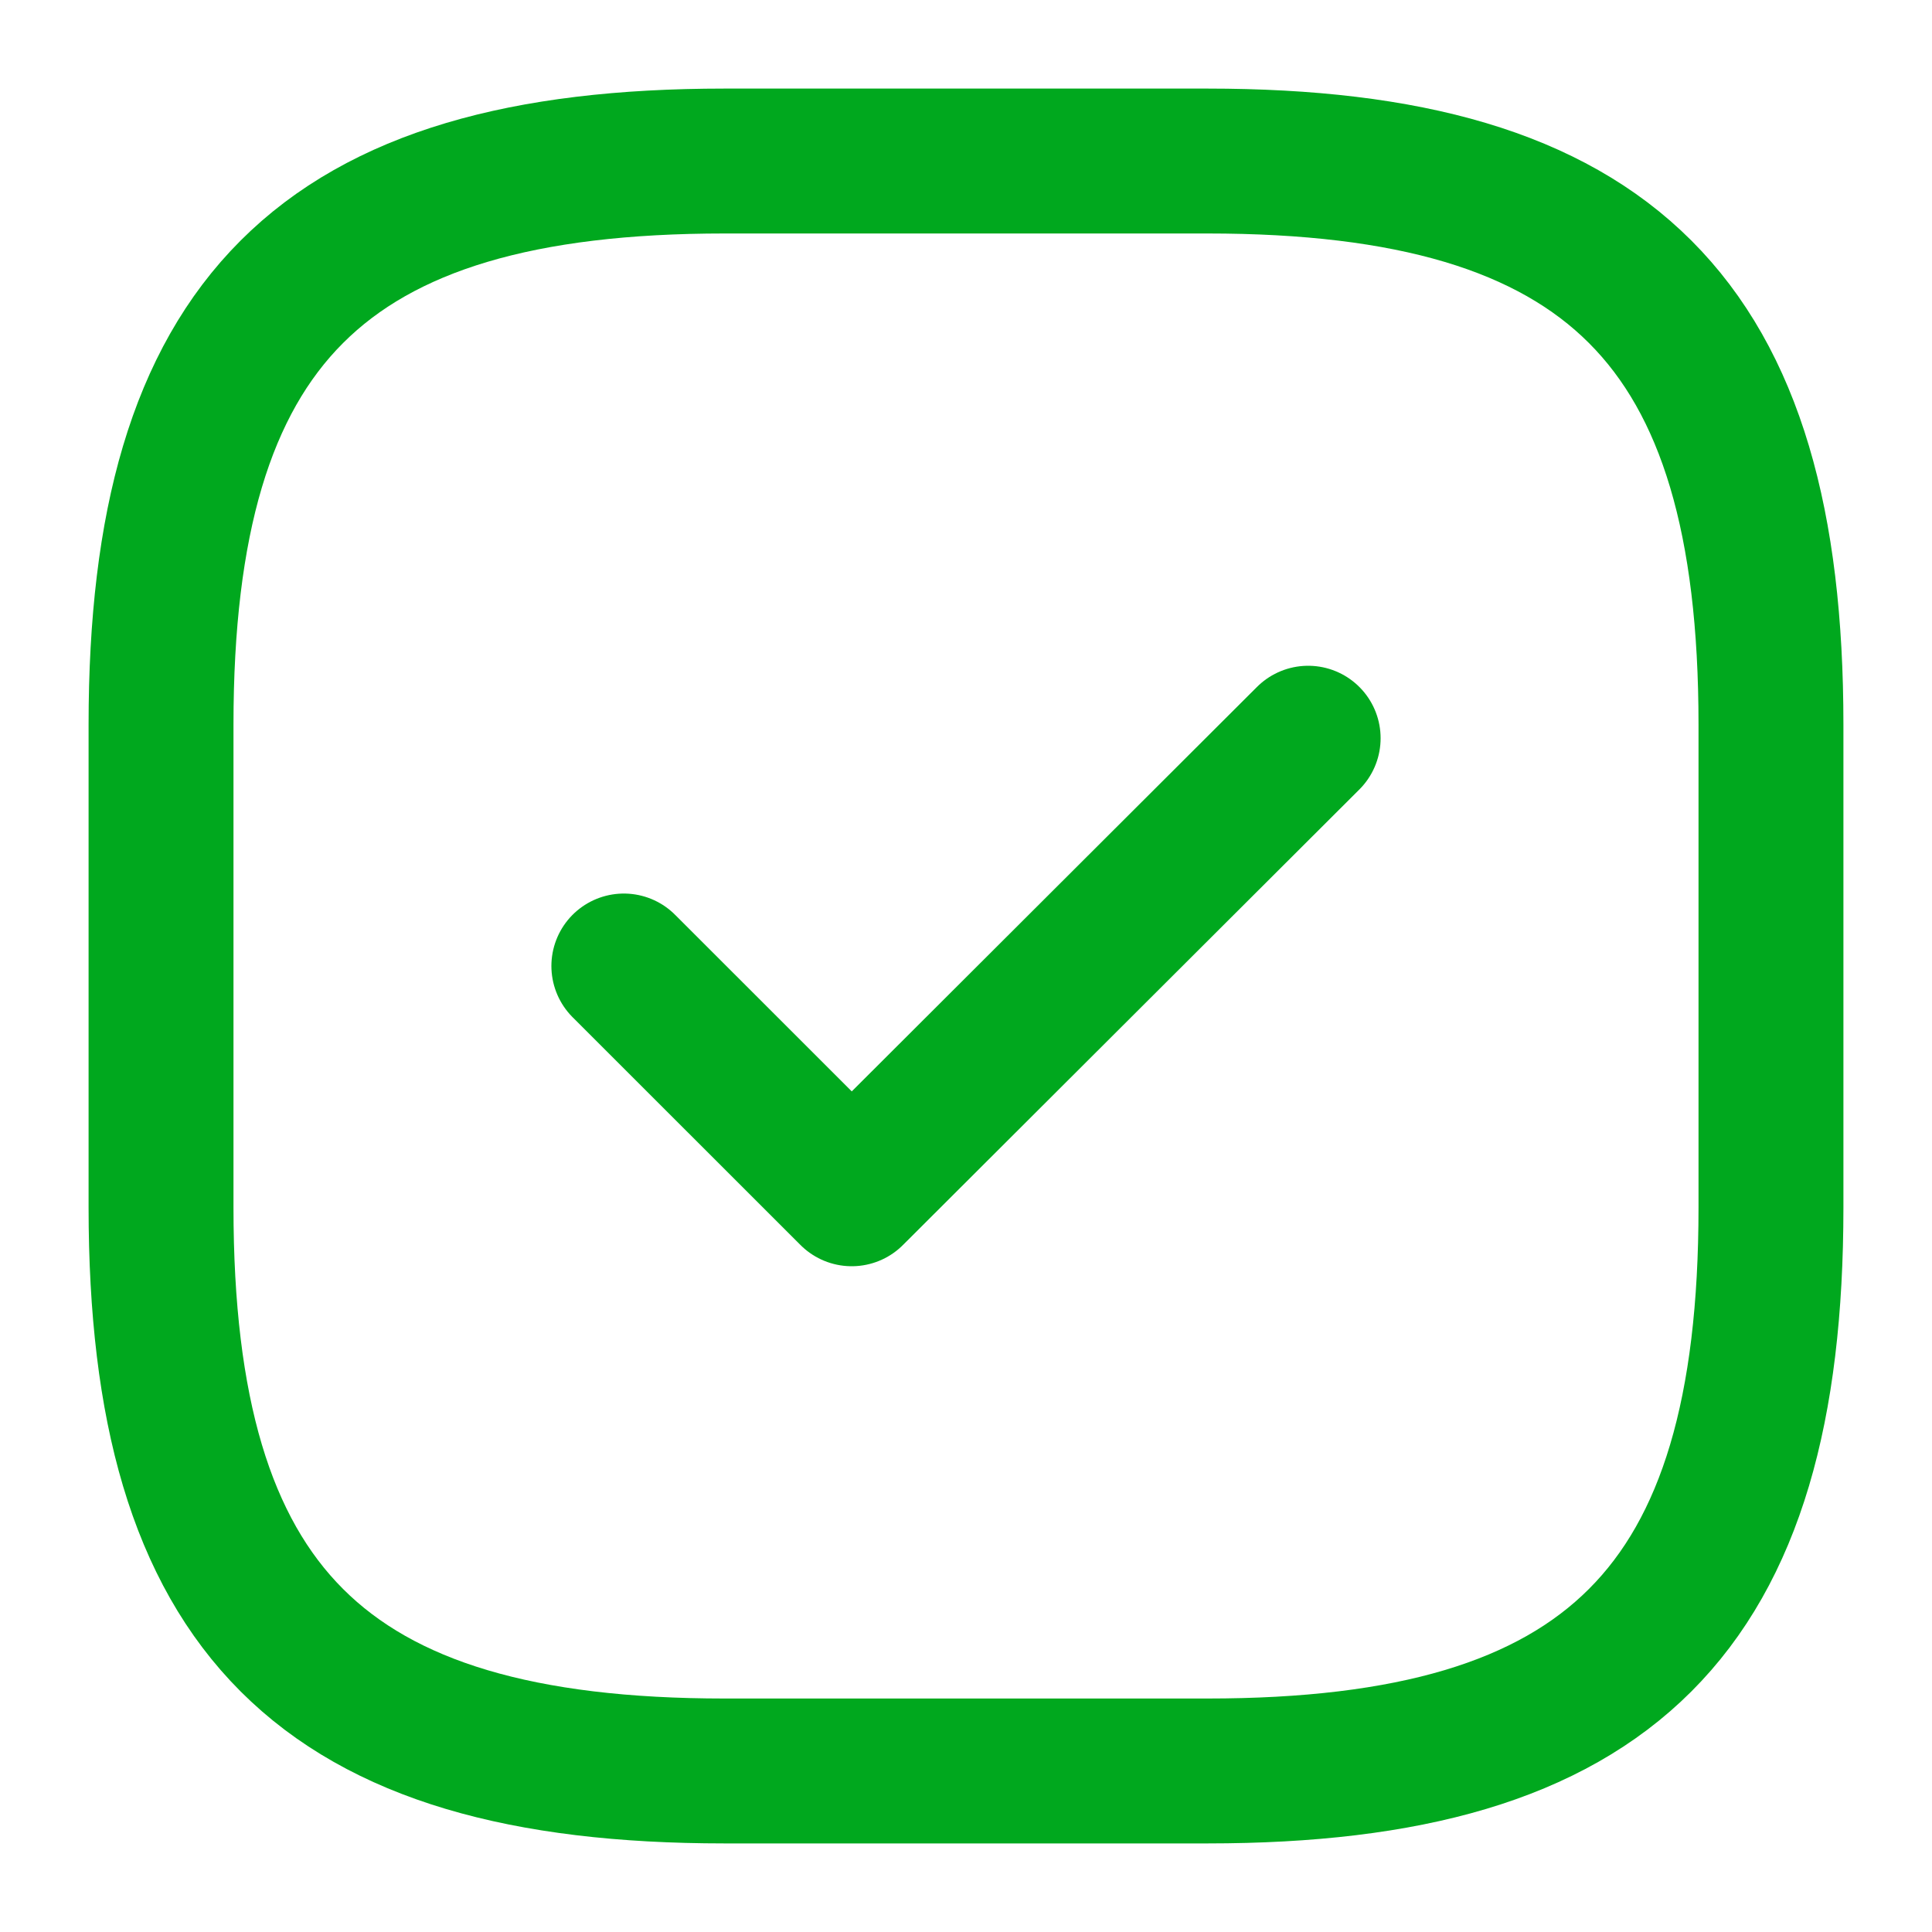
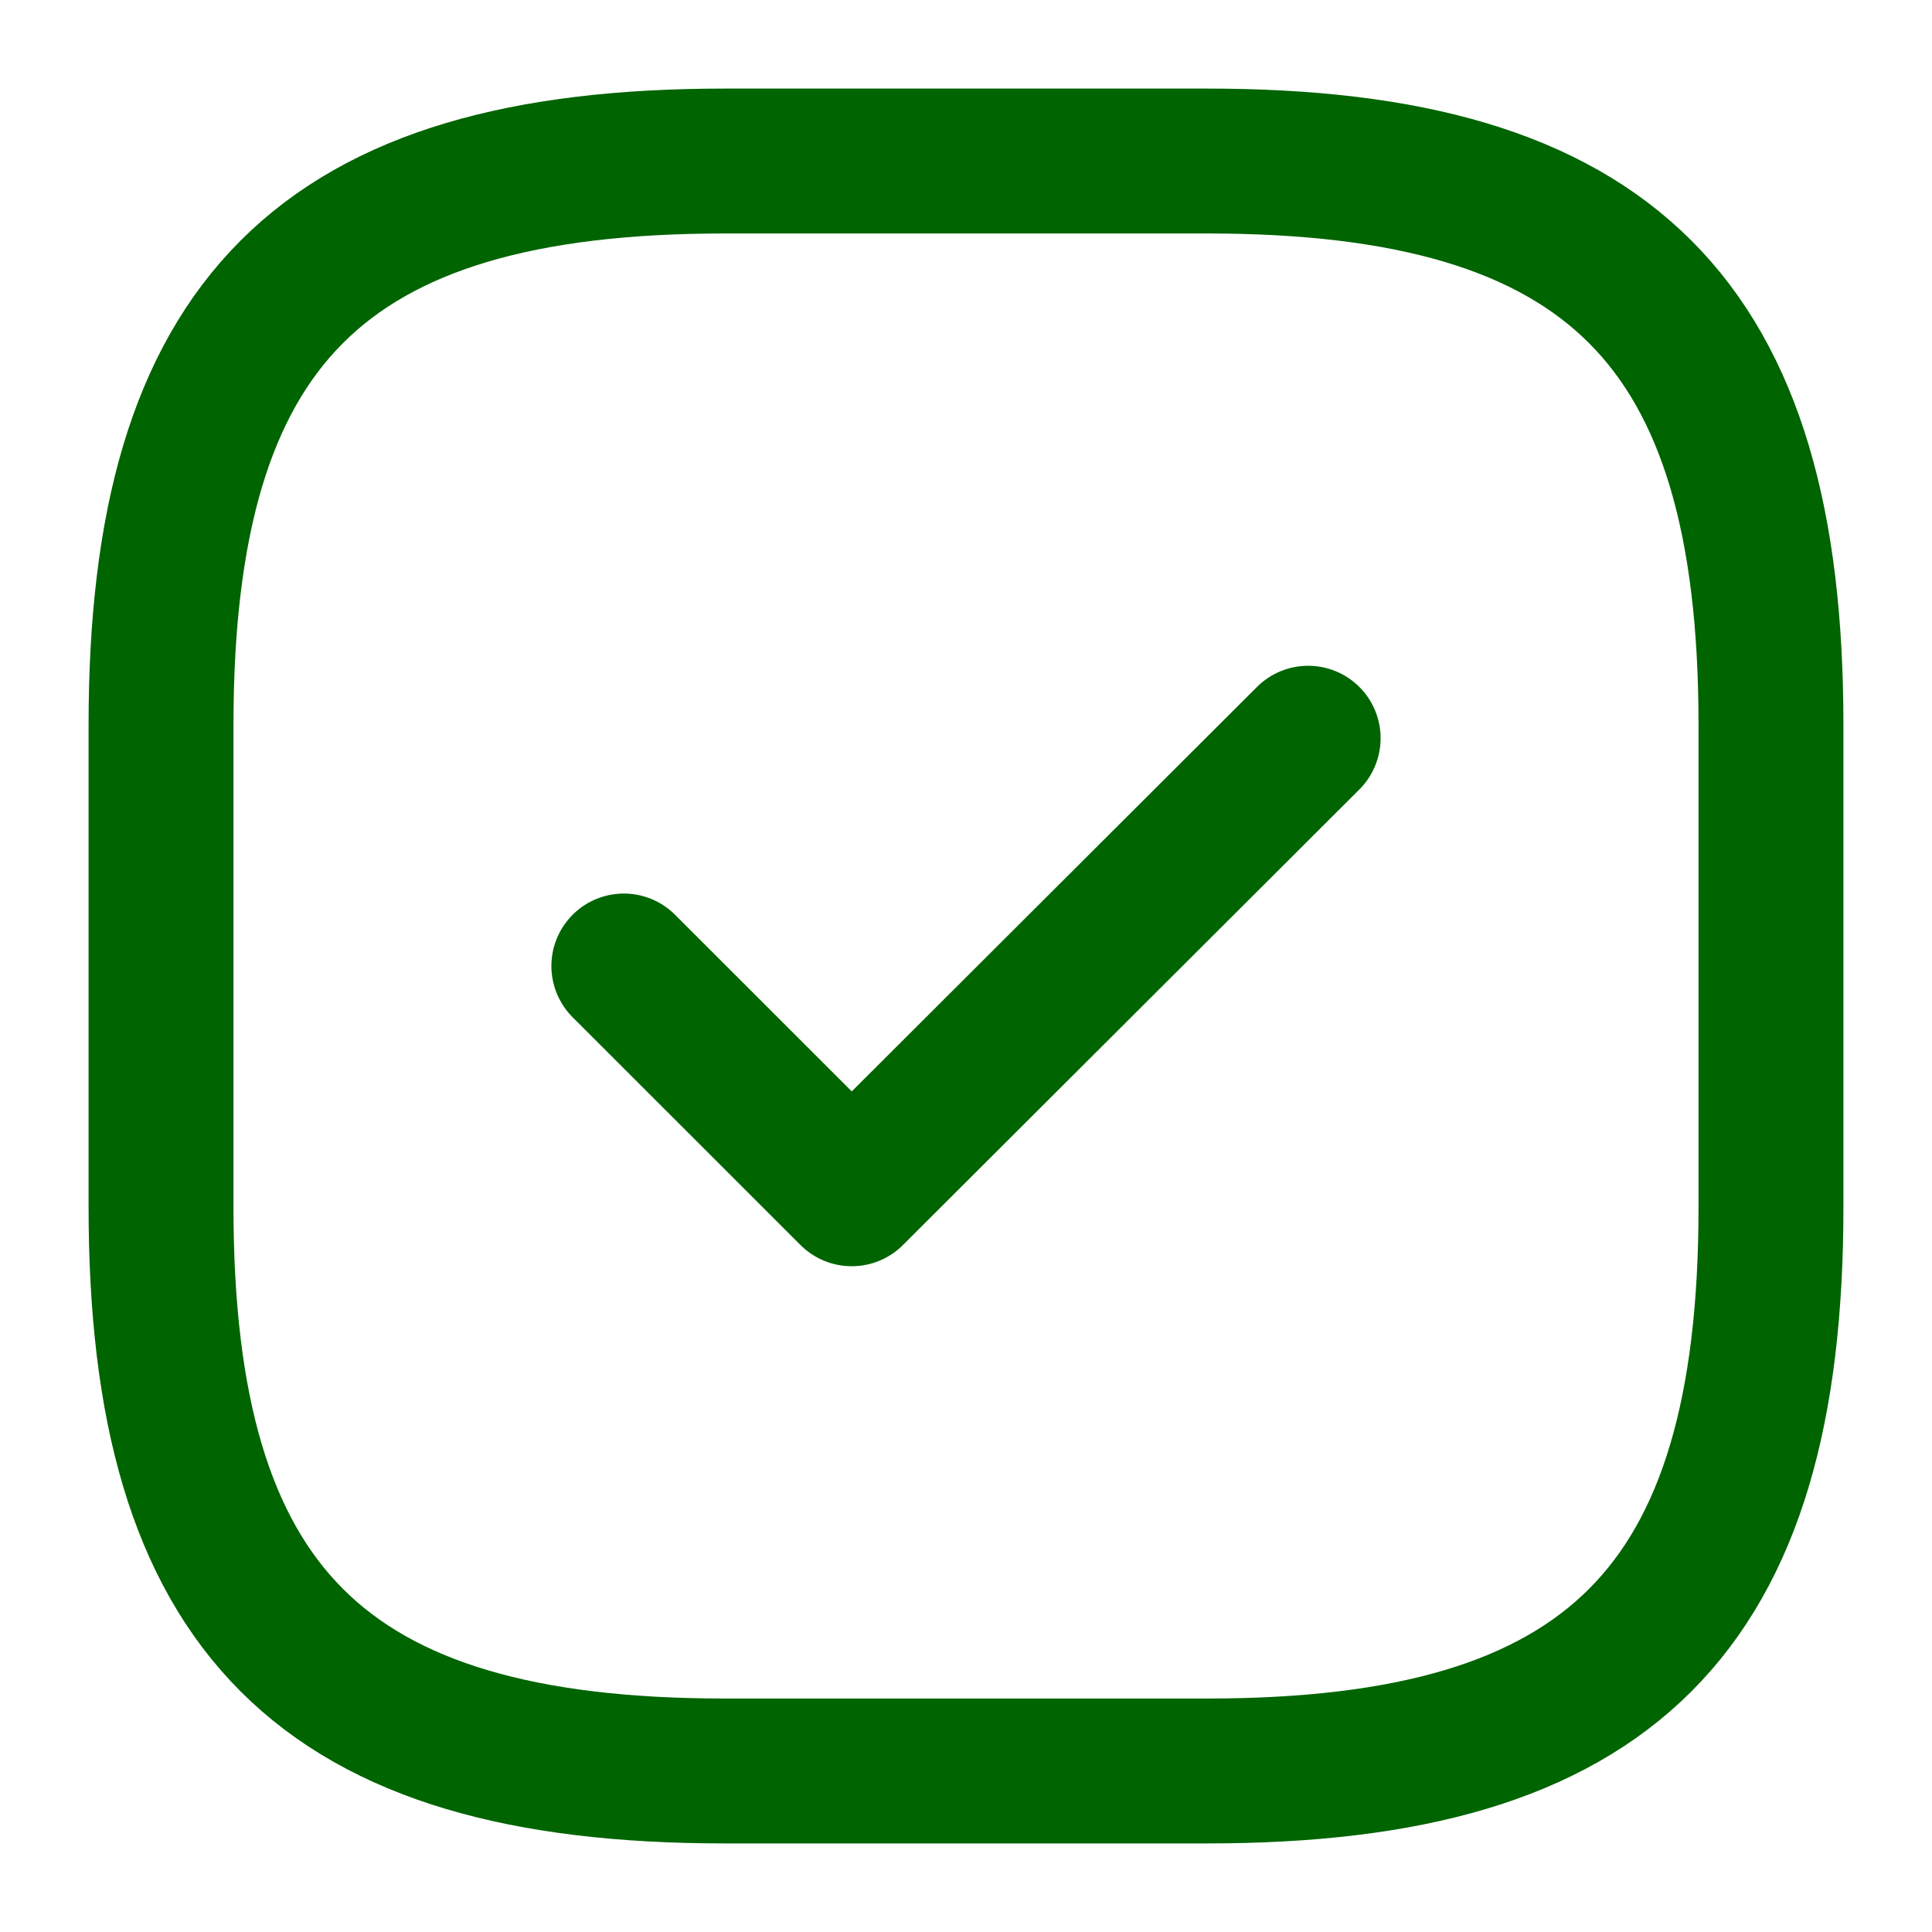
<svg xmlns="http://www.w3.org/2000/svg" width="20" height="20" viewBox="0 0 20 20" fill="none">
-   <path d="M7.5 18.333H12.5C16.667 18.333 18.333 16.667 18.333 12.5V7.5C18.333 3.333 16.667 1.667 12.5 1.667H7.5C3.333 1.667 1.667 3.333 1.667 7.5V12.5C1.667 16.667 3.333 18.333 7.5 18.333Z" stroke="#00A81E" stroke-width="1.5" stroke-linecap="round" stroke-linejoin="round" />
-   <path d="M6.458 10L8.817 12.358L13.542 7.642" stroke="#00A81E" stroke-width="1.5" stroke-linecap="round" stroke-linejoin="round" />
+   <path d="M7.5 18.333H12.5C16.667 18.333 18.333 16.667 18.333 12.5V7.5C18.333 3.333 16.667 1.667 12.5 1.667H7.5C3.333 1.667 1.667 3.333 1.667 7.5V12.5C1.667 16.667 3.333 18.333 7.5 18.333Z" stroke="#006400" stroke-width="1.5" stroke-linecap="round" stroke-linejoin="round" />
+   <path d="M6.458 10L8.817 12.358L13.542 7.642" stroke="#006400" stroke-width="1.5" stroke-linecap="round" stroke-linejoin="round" />
</svg>
